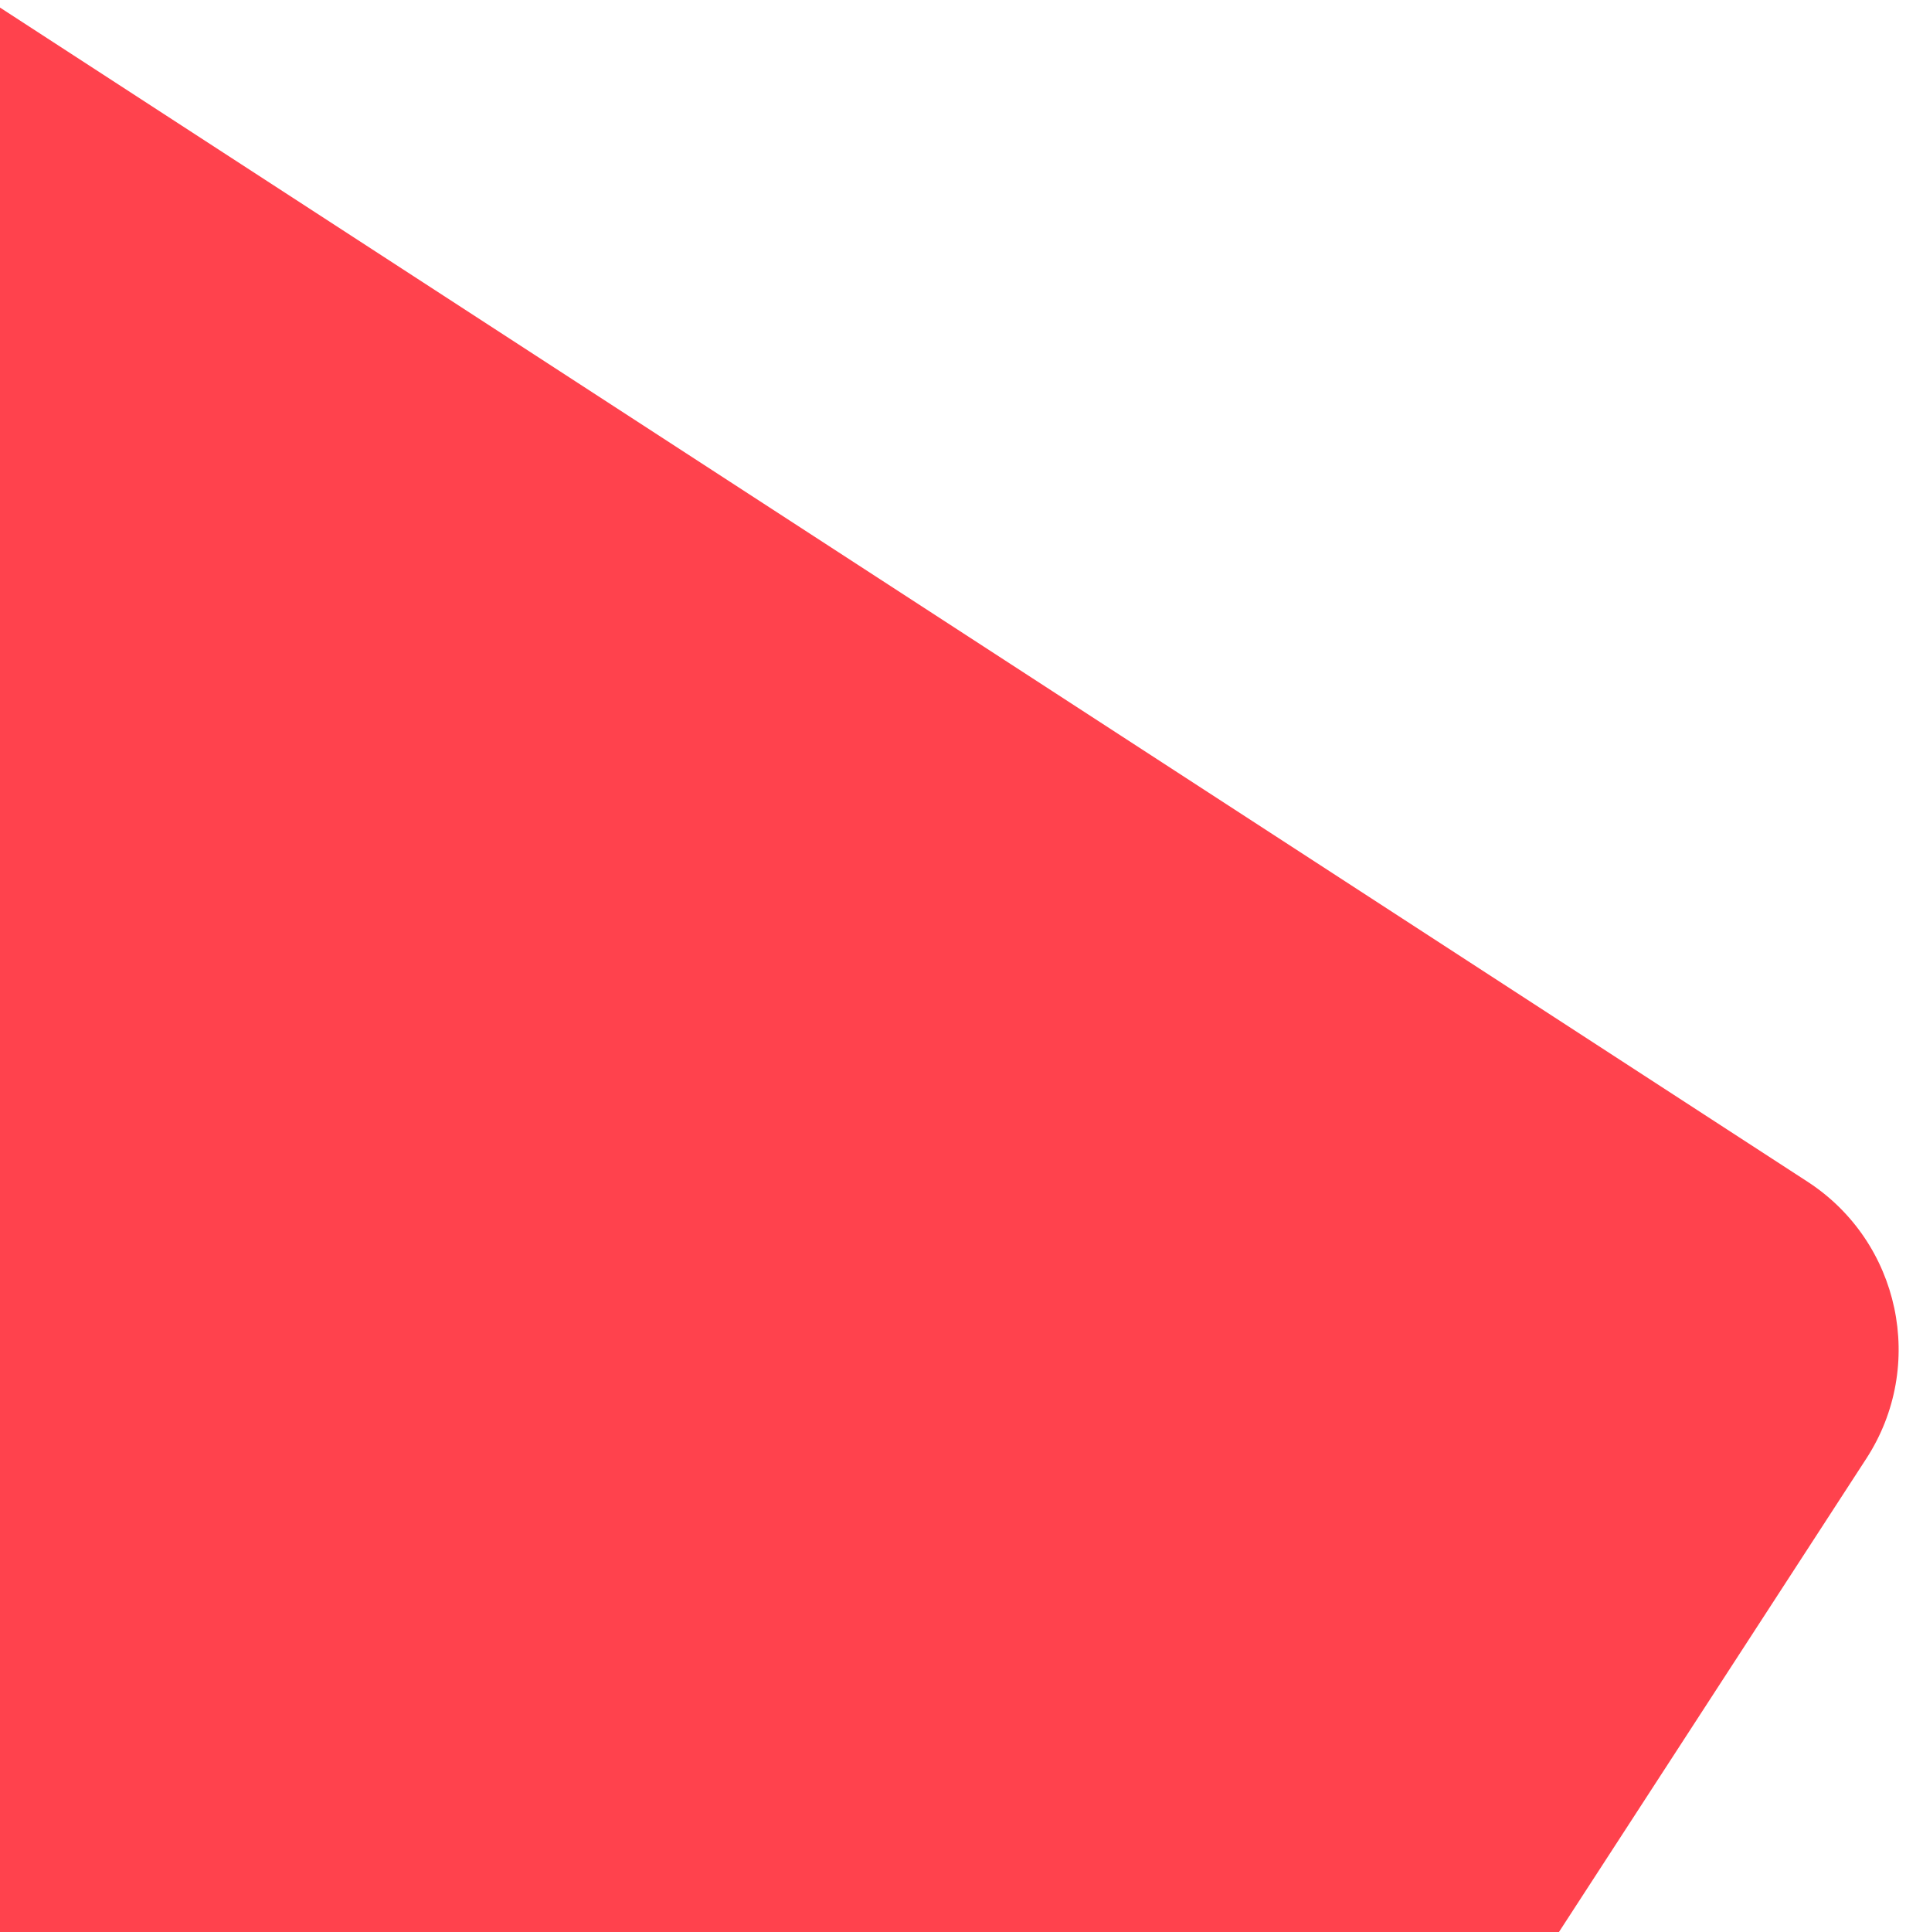
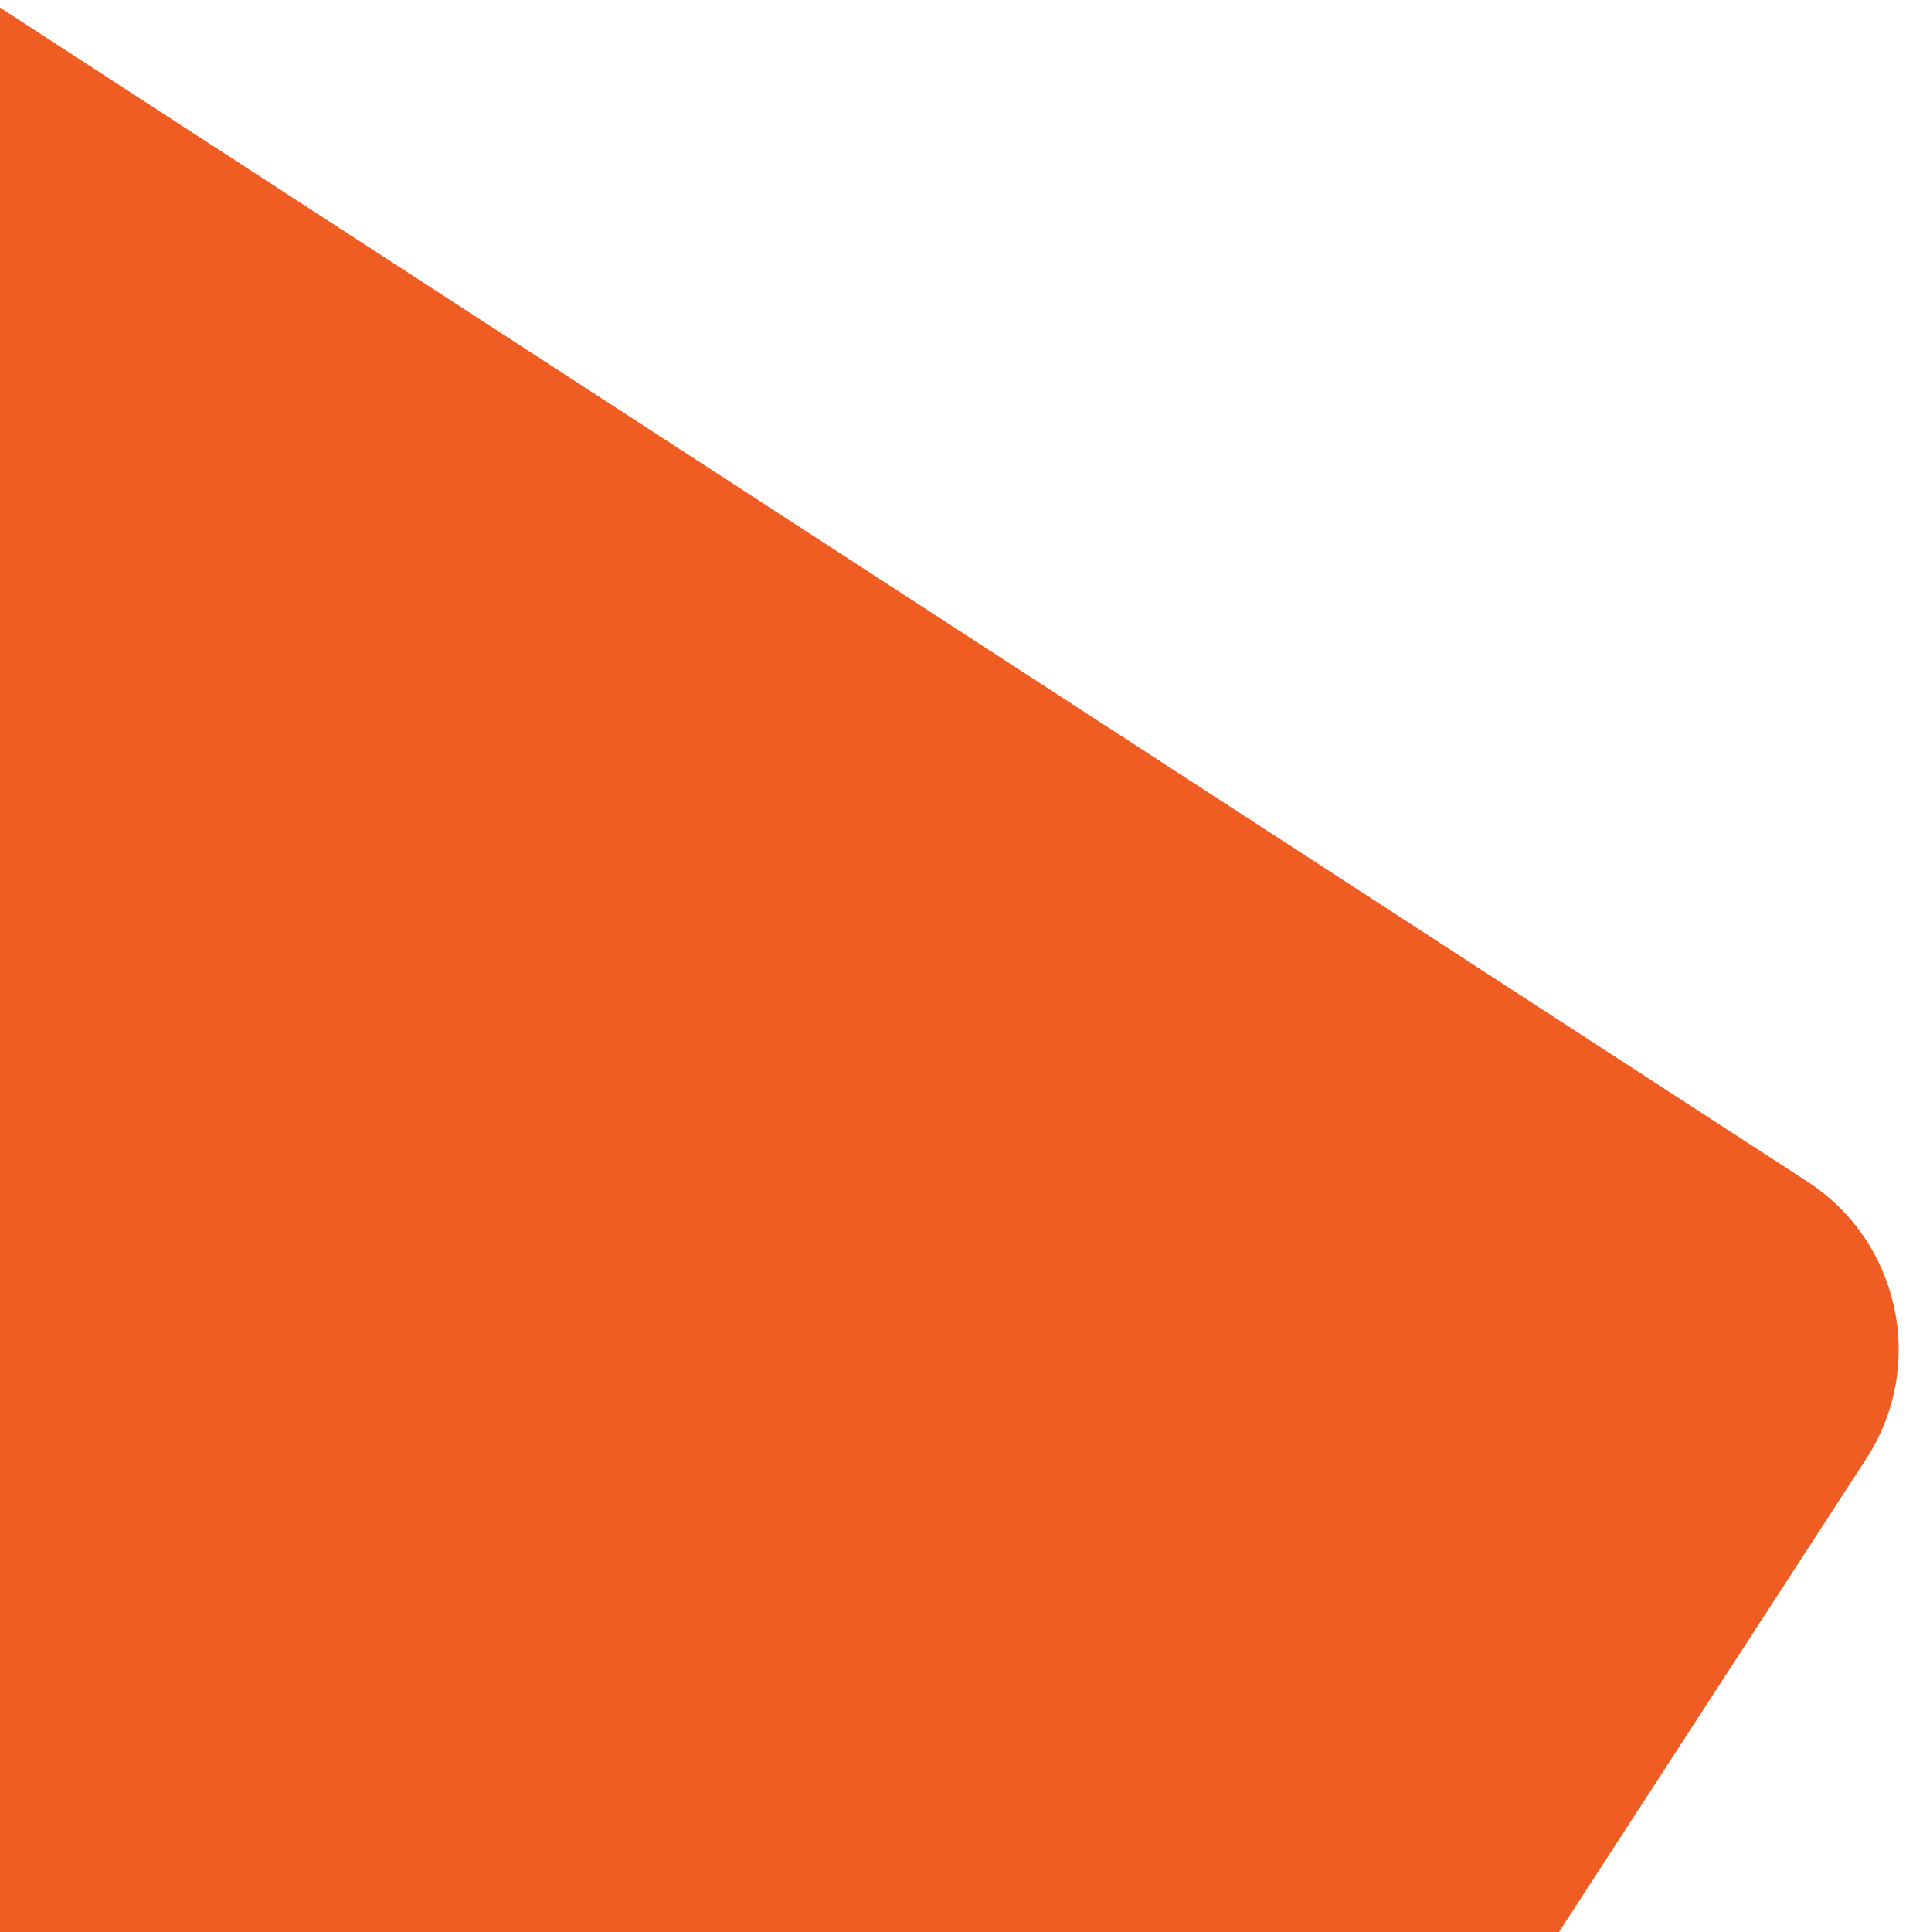
<svg xmlns="http://www.w3.org/2000/svg" width="219px" height="222px" viewBox="0 0 219 222" version="1.1">
  <g id="页面1" stroke="none" stroke-width="1" fill="none" fill-rule="evenodd" opacity="1">
-     <g id="login" transform="translate(0, -514)" fill="#FF424D">
+     <g id="login" transform="translate(0, -514)" fill="#f05d23">
      <rect id="loginImg2" transform="translate(-18.5, 714.5) rotate(33) translate(18.5, -714.5) " x="-196" y="537" width="355" height="355" rx="23" />
    </g>
  </g>
</svg>
